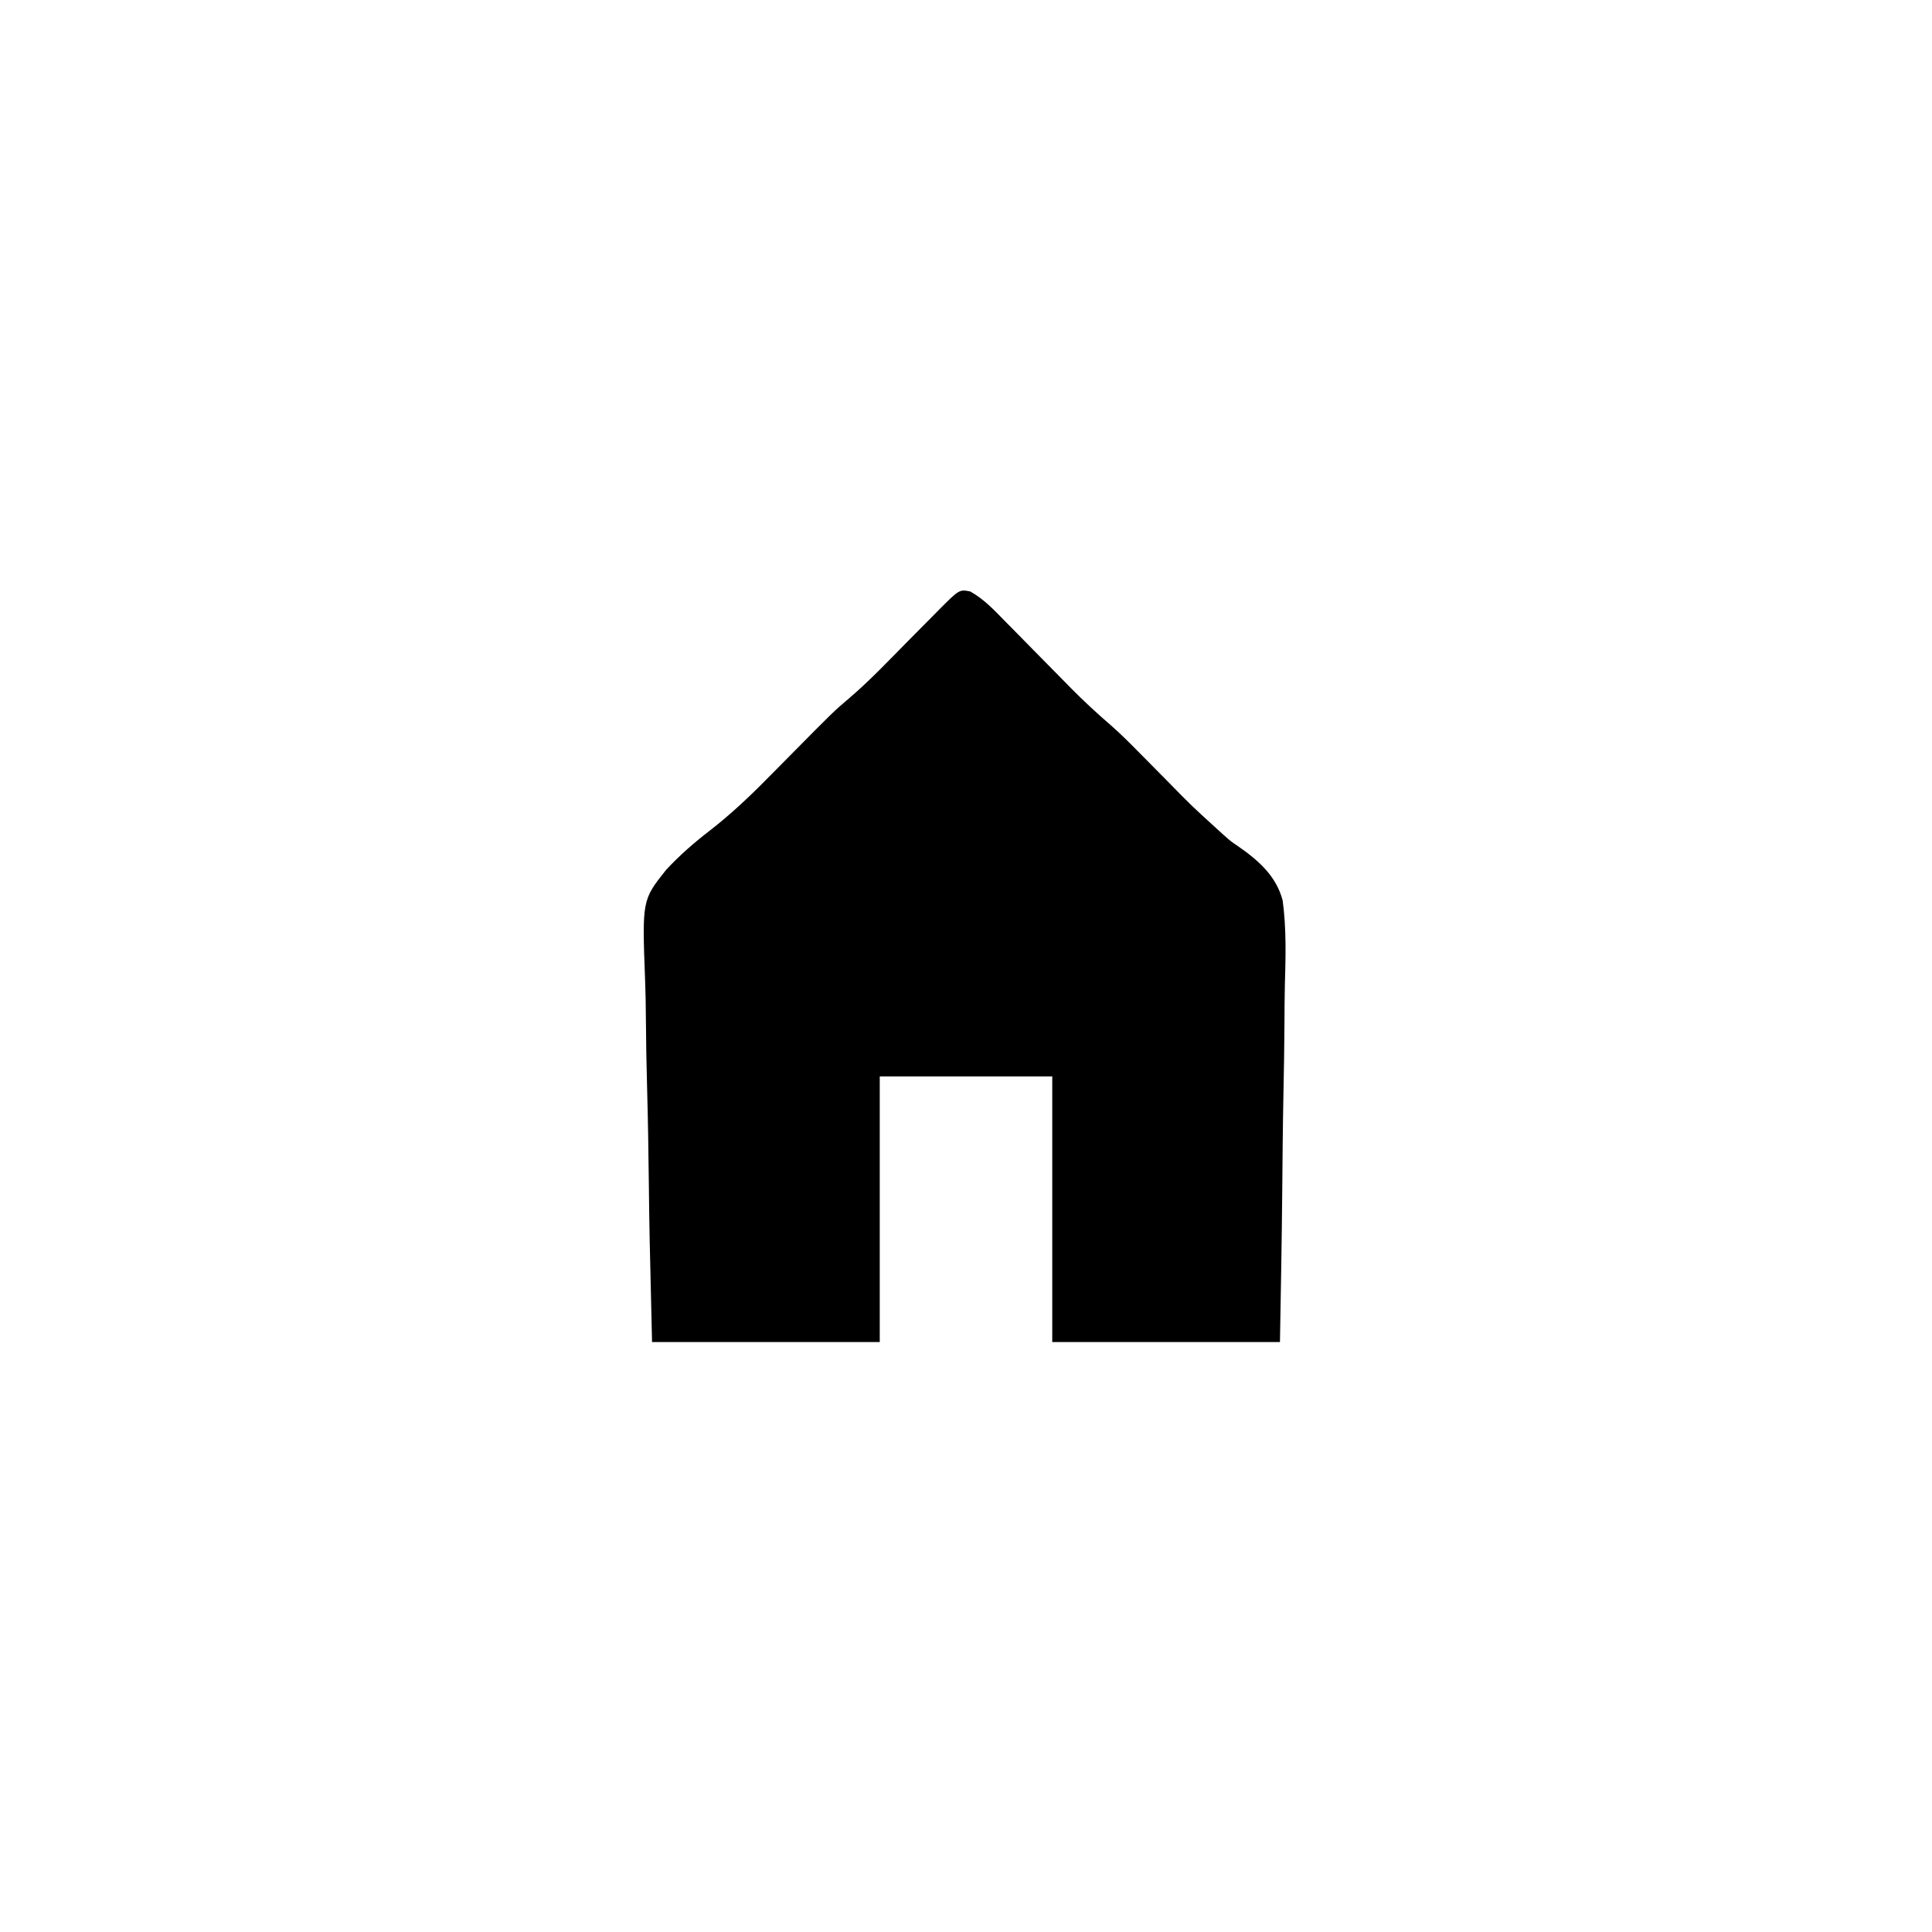
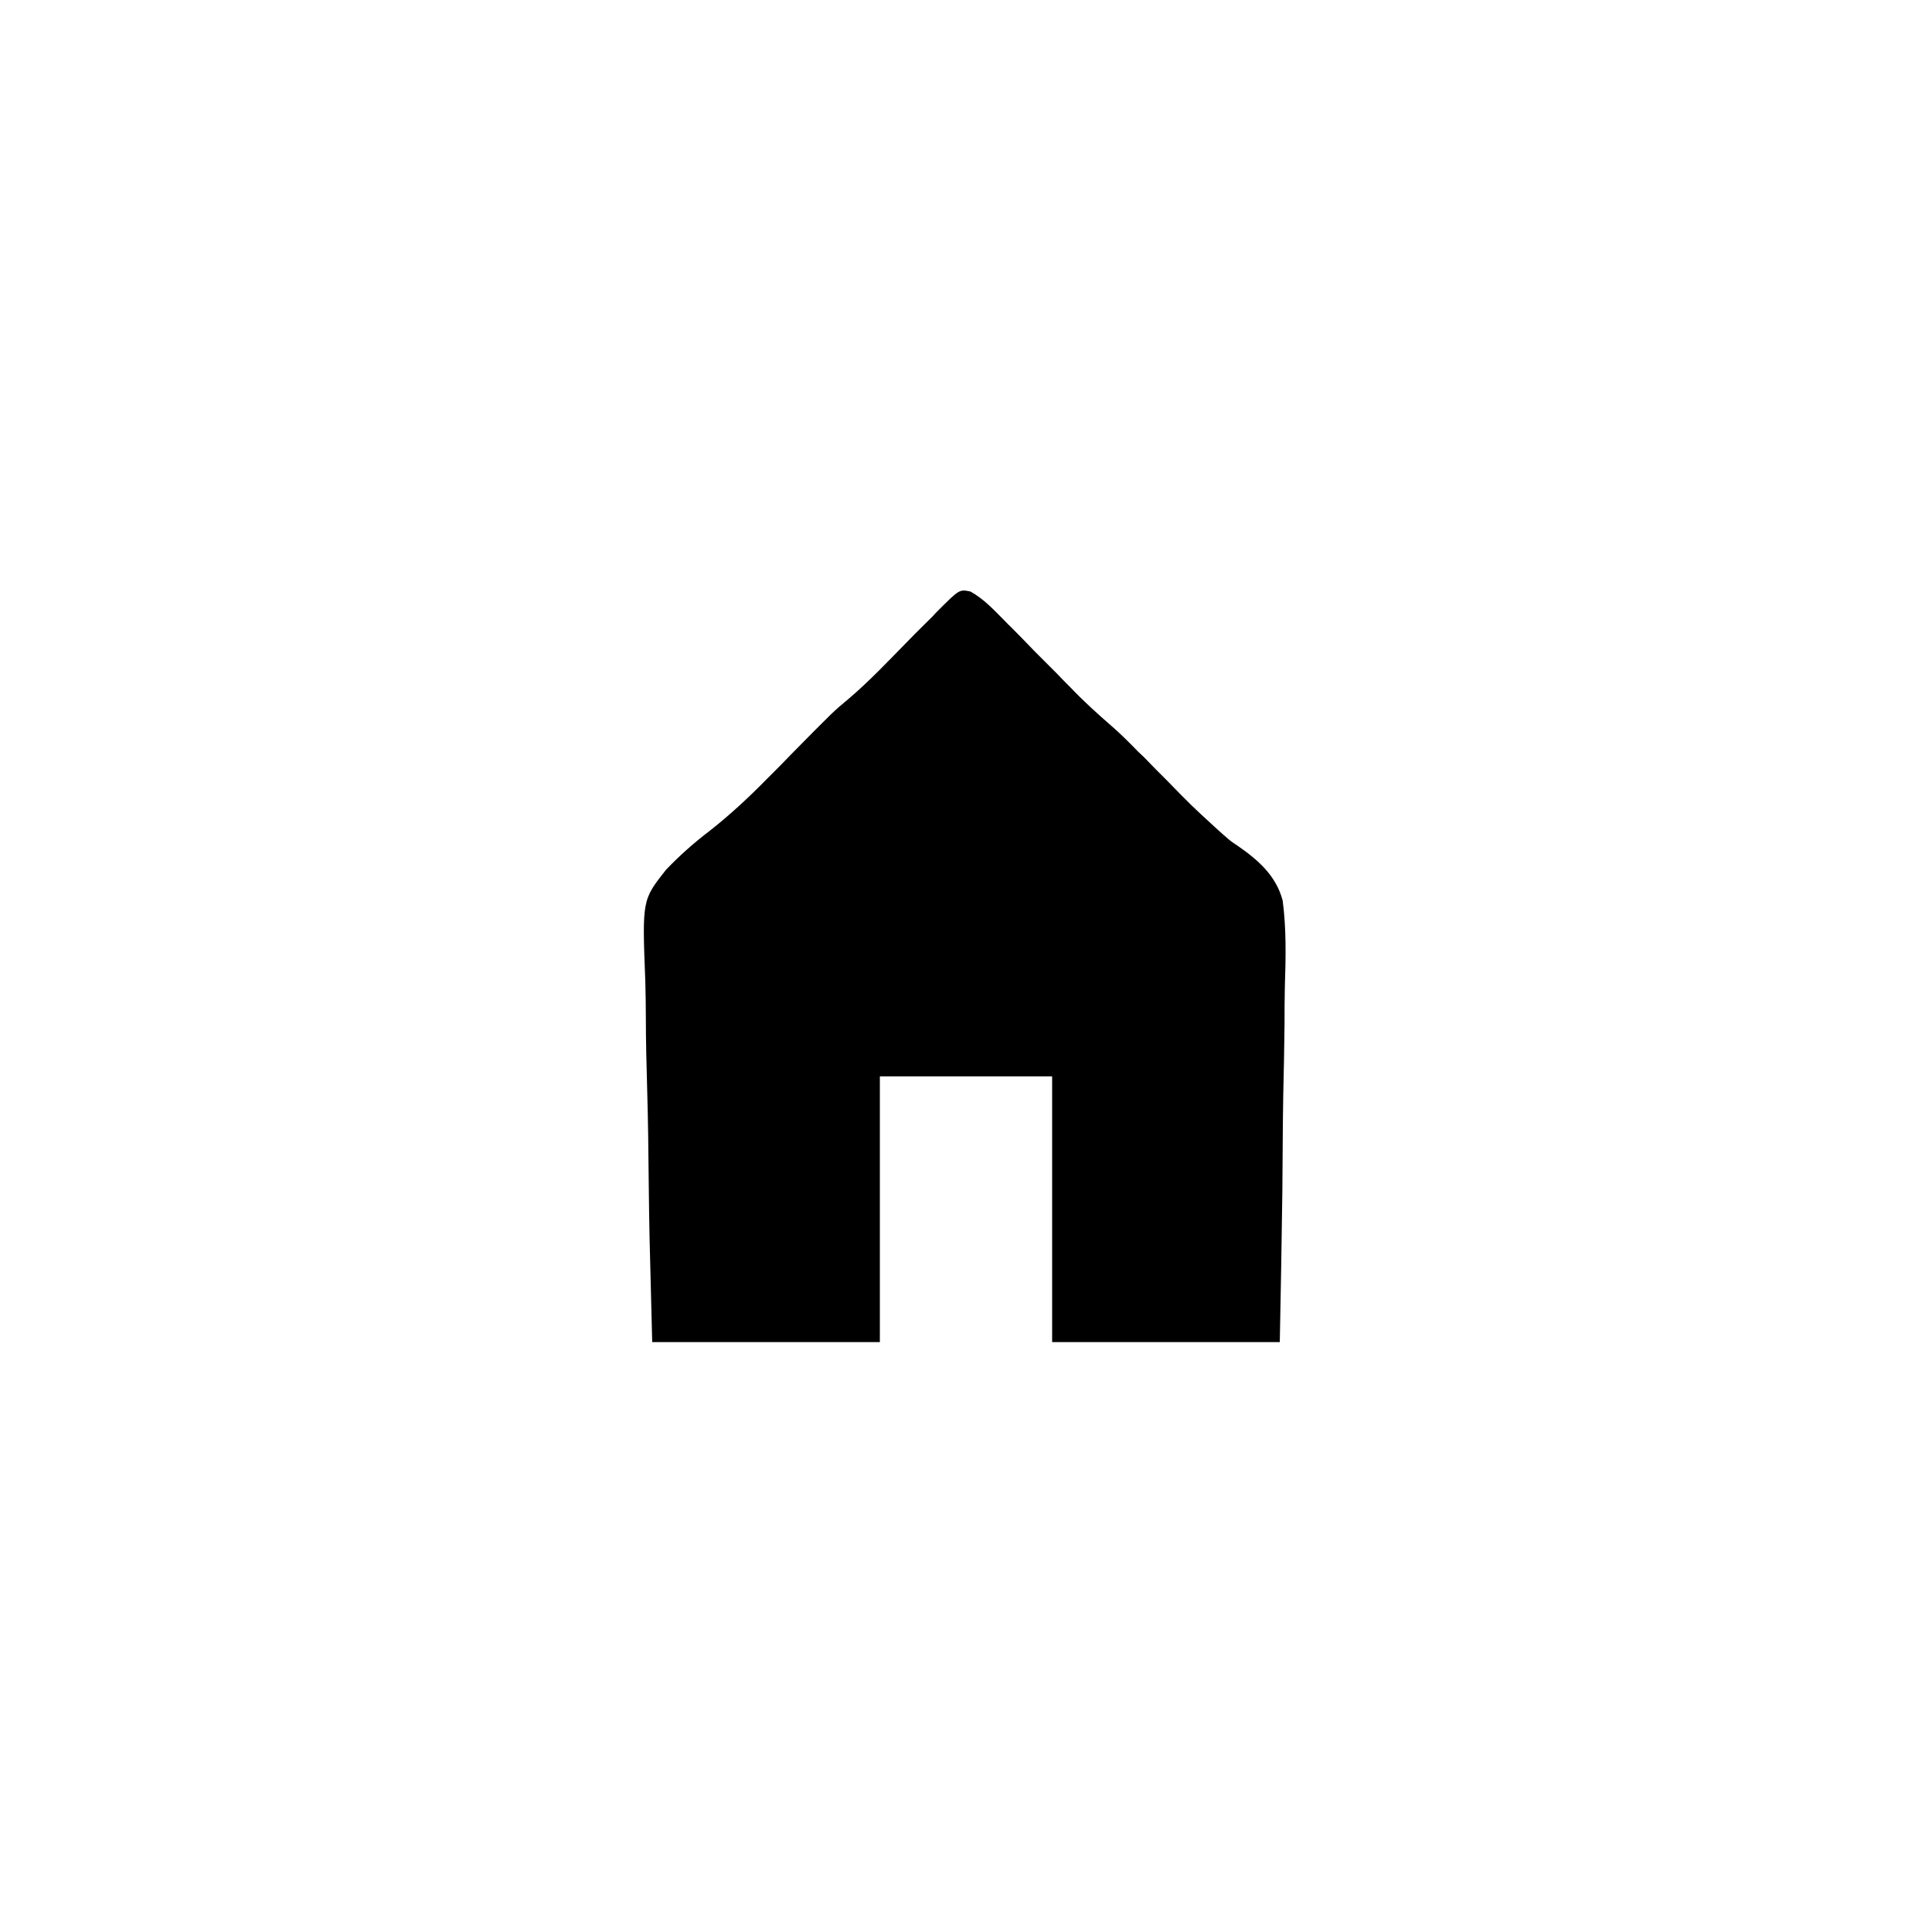
- <svg xmlns="http://www.w3.org/2000/svg" version="1.1" width="560" height="560">
-   <path d="M0 0 C3.96 2.235 6.815 5.263 9.97 8.509 C10.654 9.199 11.338 9.89 12.043 10.602 C14.228 12.81 16.402 15.028 18.575 17.247 C20.74 19.446 22.906 21.644 25.075 23.838 C26.422 25.202 27.766 26.568 29.106 27.939 C32.888 31.78 36.797 35.382 40.878 38.902 C43.615 41.309 46.177 43.867 48.732 46.466 C49.256 46.994 49.781 47.522 50.321 48.067 C52.524 50.286 54.721 52.51 56.918 54.735 C64.089 62.067 64.089 62.067 71.669 68.966 C72.517 69.738 72.517 69.738 73.383 70.526 C75.583 72.476 75.583 72.476 77.384 73.679 C83.337 77.791 88.66 82.344 90.55 89.568 C91.666 97.819 91.419 106.129 91.182 114.432 C91.094 118.065 91.087 121.699 91.07 125.334 C91.027 132.195 90.912 139.053 90.771 145.913 C90.584 155.197 90.51 164.482 90.428 173.768 C90.297 188.367 90.018 202.96 89.763 217.559 C67.983 217.559 46.203 217.559 23.763 217.559 C23.763 192.149 23.763 166.739 23.763 140.559 C7.263 140.559 -9.237 140.559 -26.237 140.559 C-26.237 165.969 -26.237 191.379 -26.237 217.559 C-48.017 217.559 -69.797 217.559 -92.237 217.559 C-93.003 185.474 -93.003 185.474 -93.165 171.921 C-93.277 162.599 -93.408 153.281 -93.67 143.962 C-93.861 137.171 -93.983 130.383 -94.025 123.59 C-94.049 120 -94.106 116.417 -94.246 112.829 C-95.123 89.455 -95.123 89.455 -88.162 80.69 C-84.297 76.529 -80.125 72.885 -75.636 69.415 C-69.723 64.842 -64.286 59.758 -59.05 54.434 C-58.503 53.884 -57.956 53.333 -57.393 52.766 C-55.672 51.033 -53.954 49.297 -52.237 47.559 C-39.603 34.776 -39.603 34.776 -35.257 31.079 C-29.121 25.858 -23.583 19.971 -17.925 14.247 C-15.598 11.894 -13.268 9.544 -10.936 7.196 C-10.408 6.66 -9.88 6.123 -9.336 5.57 C-3.18 -0.626 -3.18 -0.626 0 0 Z " fill="#000000" transform="translate(281.2371,171.4407)" />
+ <svg xmlns="http://www.w3.org/2000/svg" width="24px" height="24px" viewBox="0 0 24 24" version="1.1">
+   <g id="surface1">
+     <path style=" stroke:none;fill-rule:nonzero;fill:rgb(0%,0%,0%);fill-opacity:1;" d="M 12.055 7.348 C 12.223 7.441 12.344 7.574 12.48 7.711 C 12.508 7.742 12.539 7.77 12.57 7.801 C 12.664 7.895 12.758 7.992 12.848 8.086 C 12.941 8.18 13.035 8.273 13.129 8.367 C 13.184 8.426 13.242 8.484 13.301 8.543 C 13.461 8.711 13.629 8.863 13.805 9.016 C 13.922 9.117 14.031 9.227 14.141 9.34 C 14.164 9.363 14.188 9.383 14.211 9.406 C 14.305 9.504 14.398 9.598 14.492 9.691 C 14.801 10.008 14.801 10.008 15.125 10.305 C 15.16 10.336 15.16 10.336 15.199 10.371 C 15.293 10.453 15.293 10.453 15.371 10.504 C 15.625 10.68 15.852 10.875 15.934 11.188 C 15.98 11.539 15.973 11.895 15.961 12.25 C 15.957 12.406 15.957 12.562 15.957 12.719 C 15.953 13.012 15.949 13.309 15.941 13.602 C 15.934 14 15.934 14.398 15.93 14.793 C 15.922 15.422 15.91 16.047 15.898 16.672 C 14.965 16.672 14.031 16.672 13.07 16.672 C 13.07 15.582 13.07 14.492 13.07 13.371 C 12.363 13.371 11.656 13.371 10.93 13.371 C 10.93 14.461 10.93 15.551 10.93 16.672 C 9.996 16.672 9.062 16.672 8.102 16.672 C 8.066 15.297 8.066 15.297 8.059 14.715 C 8.055 14.316 8.051 13.918 8.039 13.516 C 8.031 13.227 8.023 12.934 8.023 12.645 C 8.023 12.492 8.02 12.336 8.016 12.184 C 7.977 11.18 7.977 11.18 8.273 10.805 C 8.441 10.629 8.617 10.473 8.812 10.324 C 9.066 10.125 9.297 9.91 9.523 9.68 C 9.547 9.656 9.57 9.633 9.594 9.609 C 9.668 9.535 9.742 9.461 9.812 9.387 C 10.355 8.836 10.355 8.836 10.543 8.68 C 10.805 8.457 11.043 8.203 11.285 7.957 C 11.383 7.855 11.484 7.758 11.586 7.656 C 11.605 7.633 11.629 7.609 11.652 7.586 C 11.918 7.32 11.918 7.32 12.055 7.348 Z M 12.055 7.348 " />
+   </g>
</svg>
